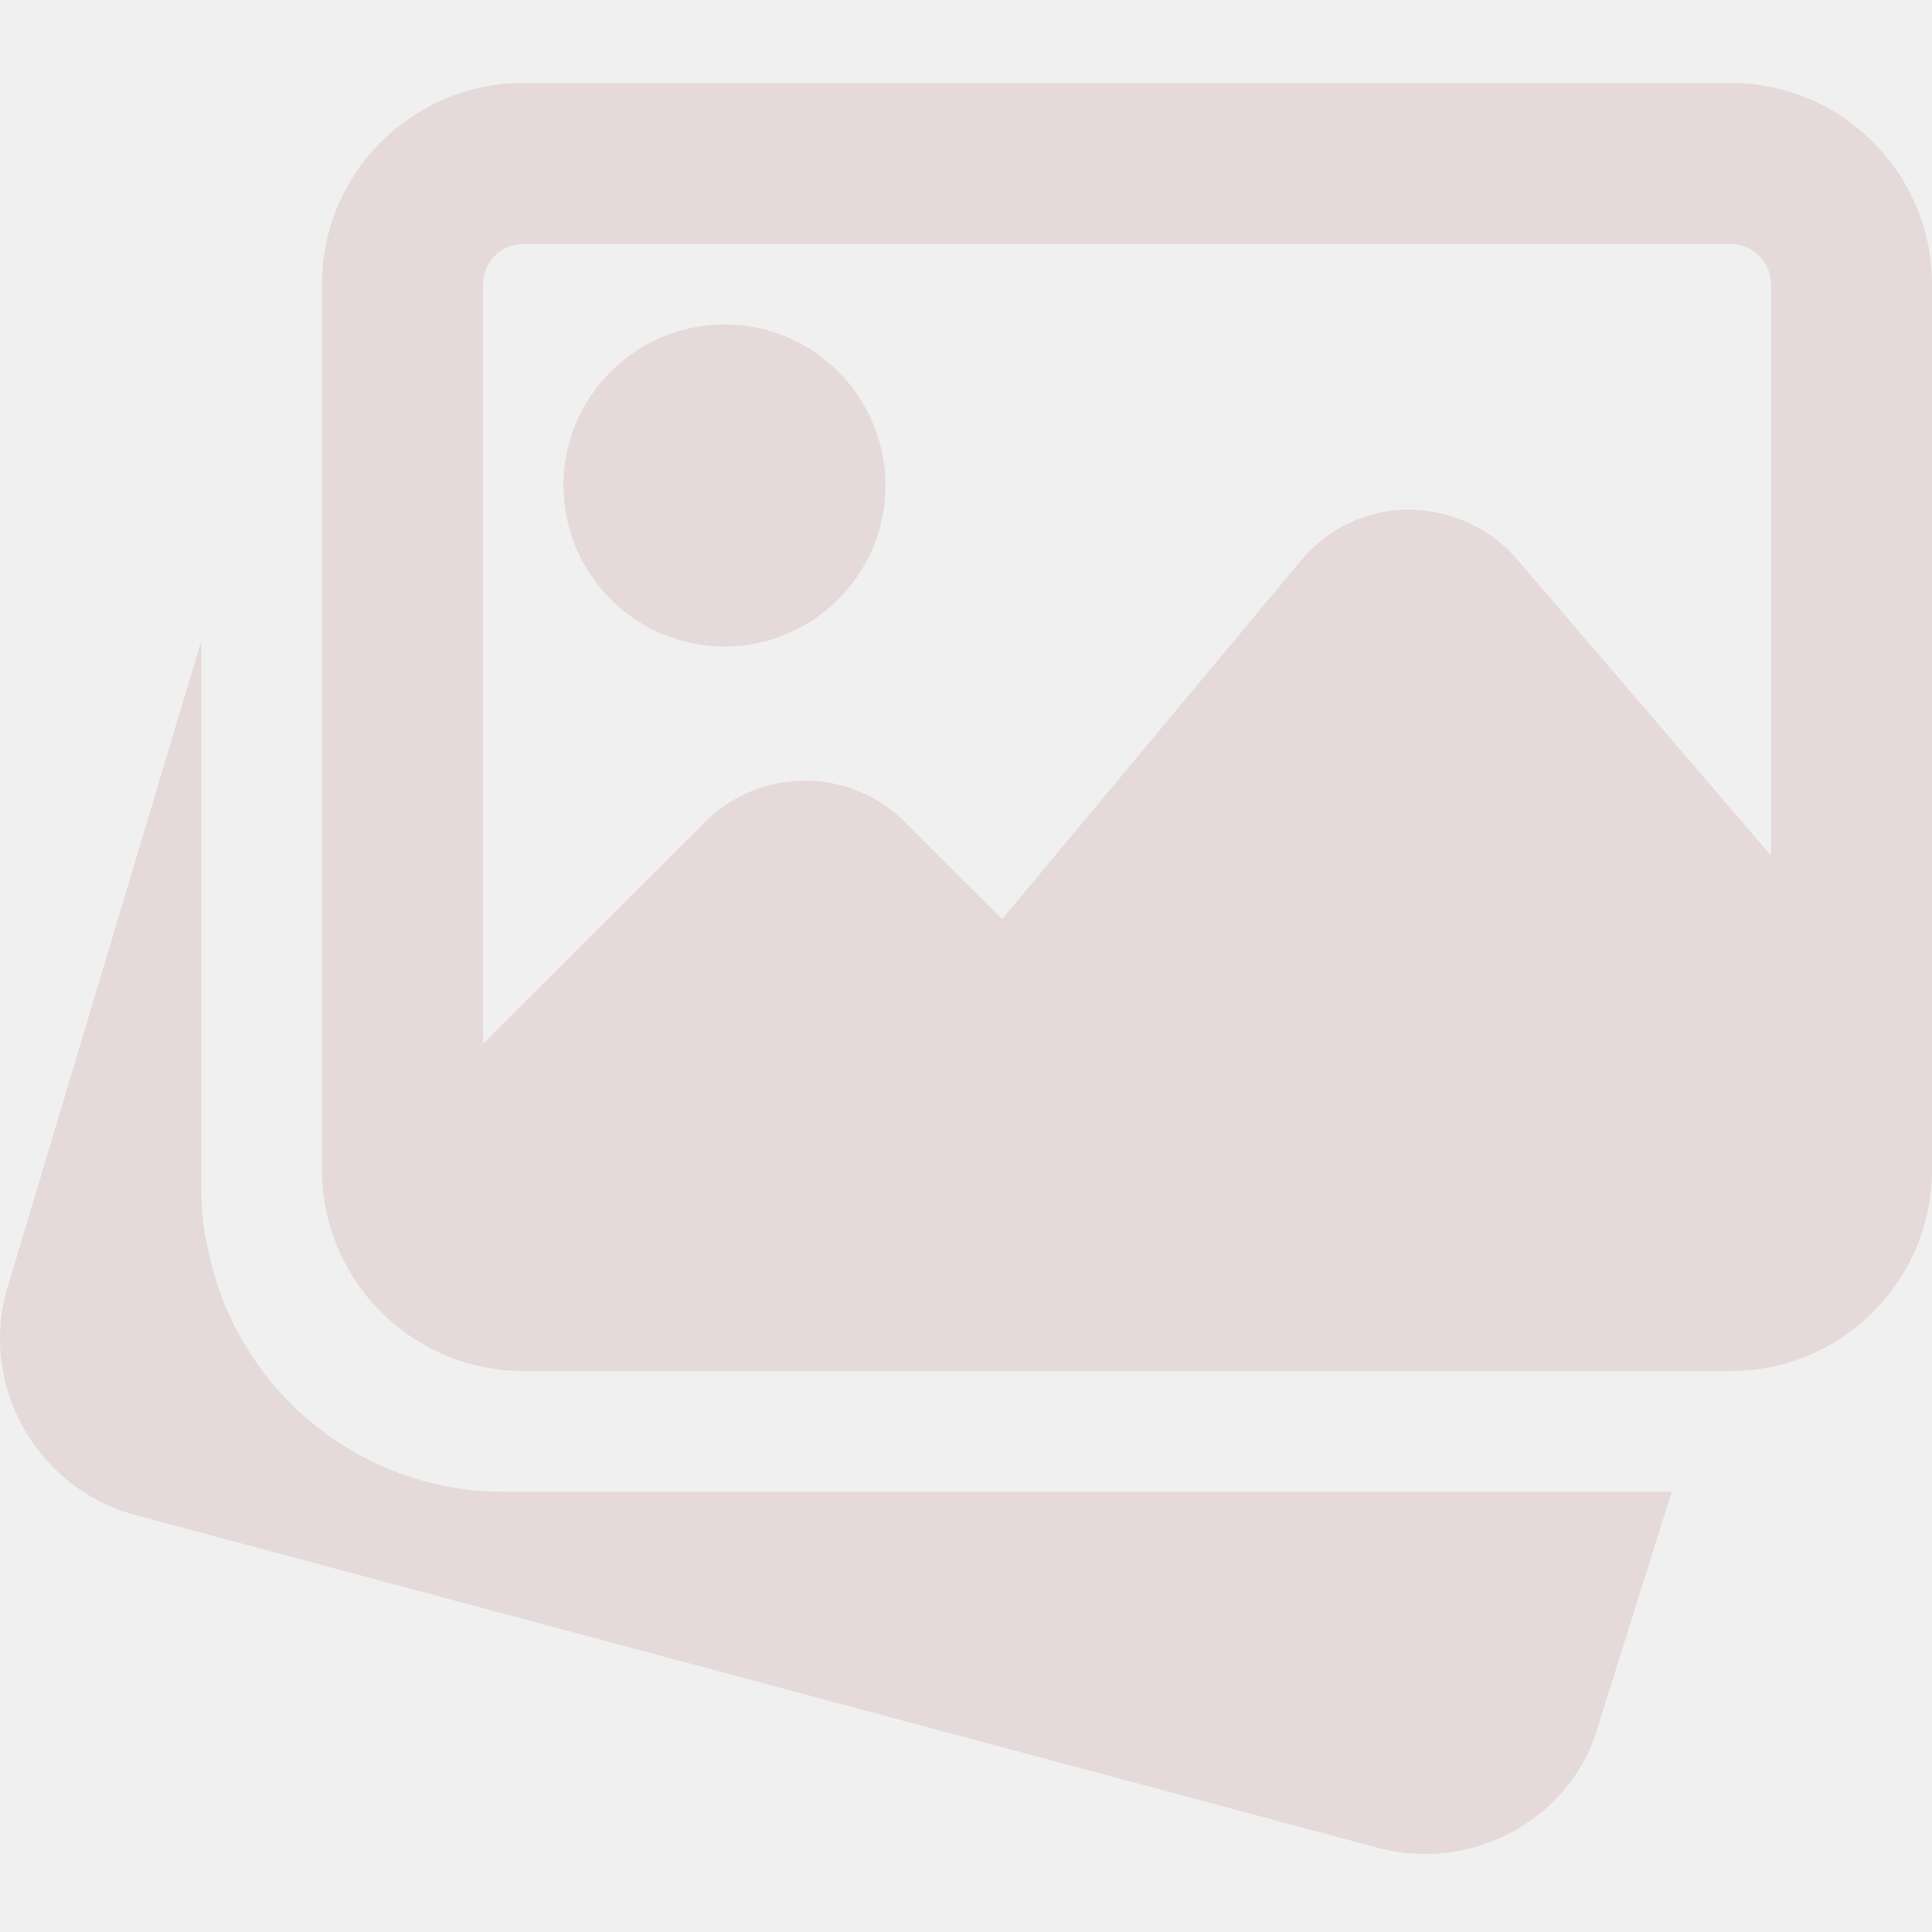
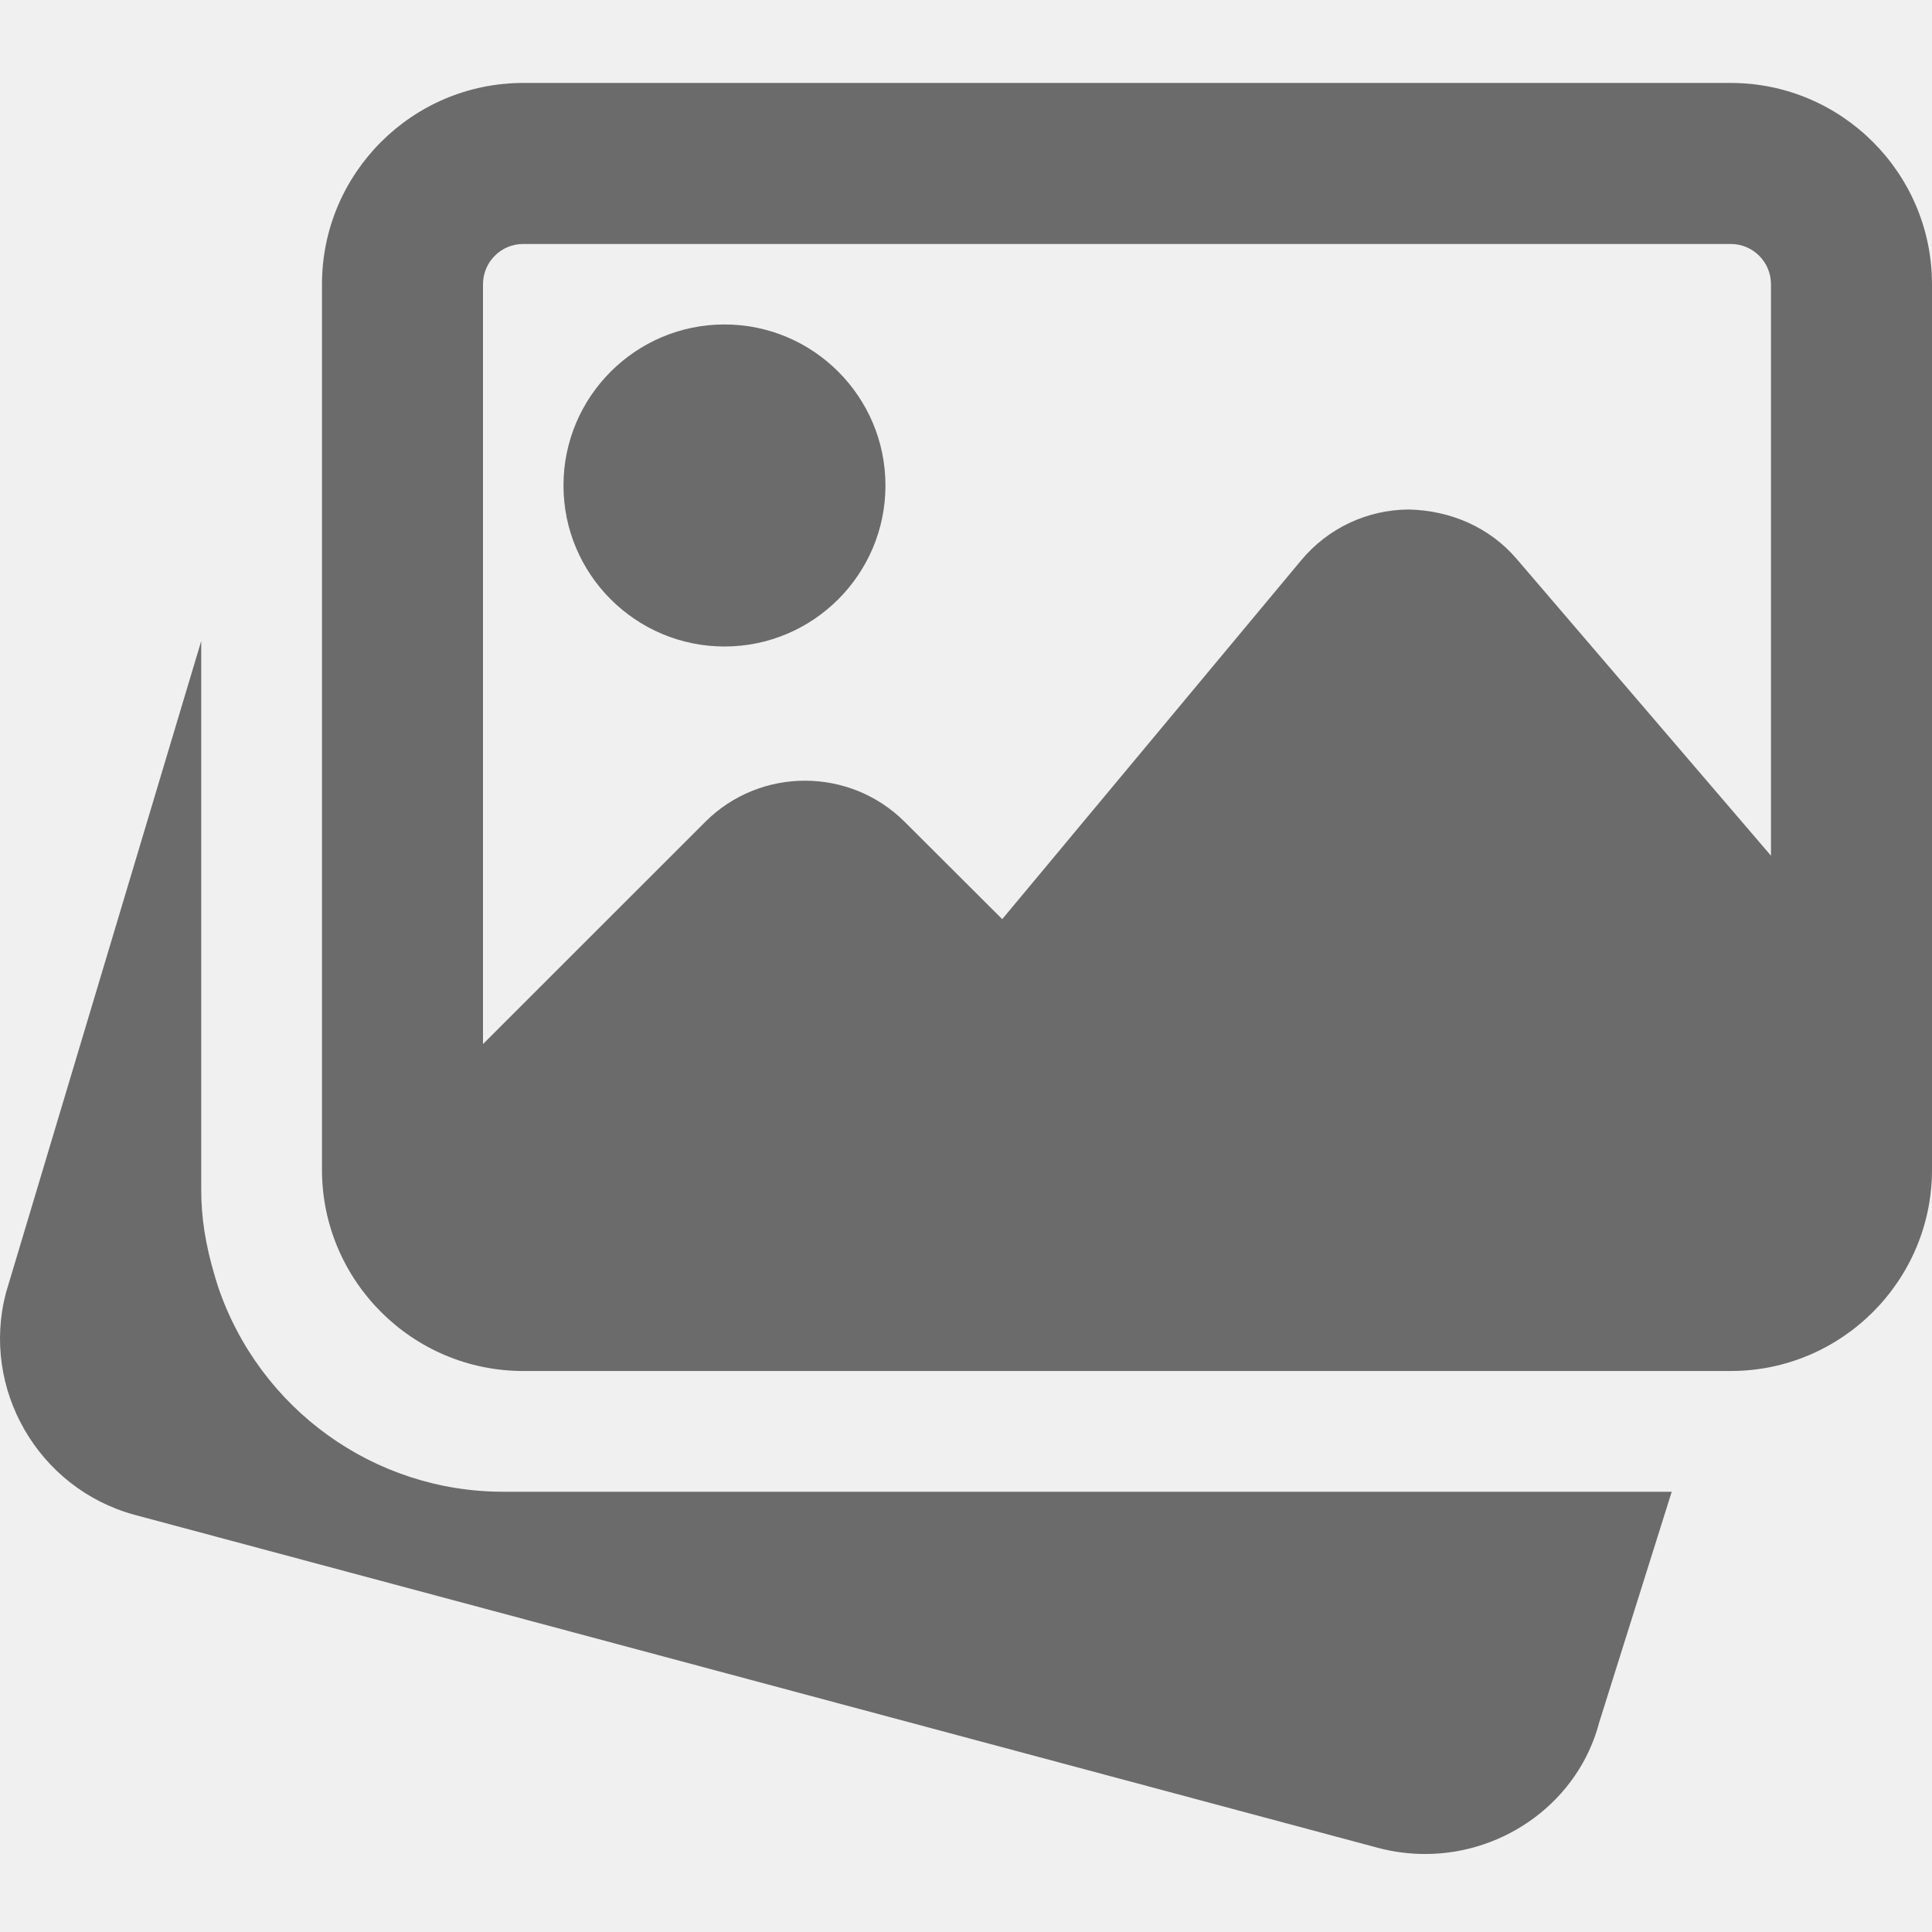
<svg xmlns="http://www.w3.org/2000/svg" width="32" height="32" viewBox="0 0 32 32" fill="none">
-   <g clip-path="url(#clip0_1_230)">
-     <path d="M8.333 24.708C6.198 24.708 4.3 23.342 3.61 21.307L3.563 21.154C3.401 20.615 3.333 20.162 3.333 19.708V10.617L0.098 21.415C-0.318 23.003 0.63 24.649 2.221 25.088L22.839 30.61C23.096 30.677 23.353 30.708 23.607 30.708C24.935 30.708 26.148 29.827 26.488 28.528L27.689 24.708H8.333Z" fill="#E5D9D9" />
-     <path d="M12 10.708C13.47 10.708 14.666 9.512 14.666 8.041C14.666 6.57 13.47 5.374 12 5.374C10.529 5.374 9.333 6.57 9.333 8.041C9.333 9.512 10.529 10.708 12 10.708Z" fill="#E5D9D9" />
-     <path d="M28.666 1.374H8.666C6.829 1.374 5.333 2.87 5.333 4.708V19.375C5.333 21.212 6.829 22.708 8.666 22.708H28.666C30.504 22.708 32 21.212 32 19.375V4.708C32 2.87 30.504 1.374 28.666 1.374ZM8.666 4.041H28.666C29.035 4.041 29.333 4.34 29.333 4.708V14.173L25.121 9.258C24.674 8.735 24.028 8.454 23.333 8.439C22.642 8.443 21.994 8.749 21.552 9.28L16.599 15.224L14.986 13.614C14.074 12.703 12.59 12.703 11.68 13.614L7.999 17.293V4.708C7.999 4.34 8.298 4.041 8.666 4.041Z" fill="#E5D9D9" />
+   <g clip-path="url(#clip0_103_826)">
+     <path d="M8.333 24.708C6.198 24.708 4.299 23.342 3.61 21.307L3.563 21.154C3.401 20.615 3.333 20.162 3.333 19.708V10.617L0.098 21.415C-0.318 23.003 0.63 24.649 2.22 25.088L22.838 30.61C23.096 30.677 23.353 30.708 23.607 30.708C24.934 30.708 26.148 29.827 26.488 28.528L27.689 24.708H8.333Z" fill="#6B6B6B" />
+     <path d="M12 10.708C13.47 10.708 14.666 9.512 14.666 8.041C14.666 6.57 13.47 5.374 12 5.374C10.529 5.374 9.333 6.57 9.333 8.041C9.333 9.512 10.529 10.708 12 10.708Z" fill="#6B6B6B" />
+     <path d="M28.667 1.374H8.666C6.829 1.374 5.333 2.87 5.333 4.708V19.375C5.333 21.212 6.829 22.708 8.666 22.708H28.667C30.504 22.708 32 21.212 32 19.375V4.708C32 2.87 30.504 1.374 28.667 1.374ZM8.666 4.041H28.667C29.035 4.041 29.333 4.34 29.333 4.708V14.173L25.121 9.258C24.674 8.735 24.028 8.454 23.333 8.439C22.642 8.443 21.994 8.749 21.552 9.28L16.6 15.224L14.986 13.614C14.074 12.703 12.59 12.703 11.68 13.614L8 17.293V4.708C8 4.34 8.298 4.041 8.666 4.041Z" fill="#6B6B6B" />
  </g>
  <defs>
-     <clipPath id="clip0_1_230">
+     <clipPath id="clip0_103_826">
      <rect width="32" height="32" fill="white" />
    </clipPath>
  </defs>
</svg>
